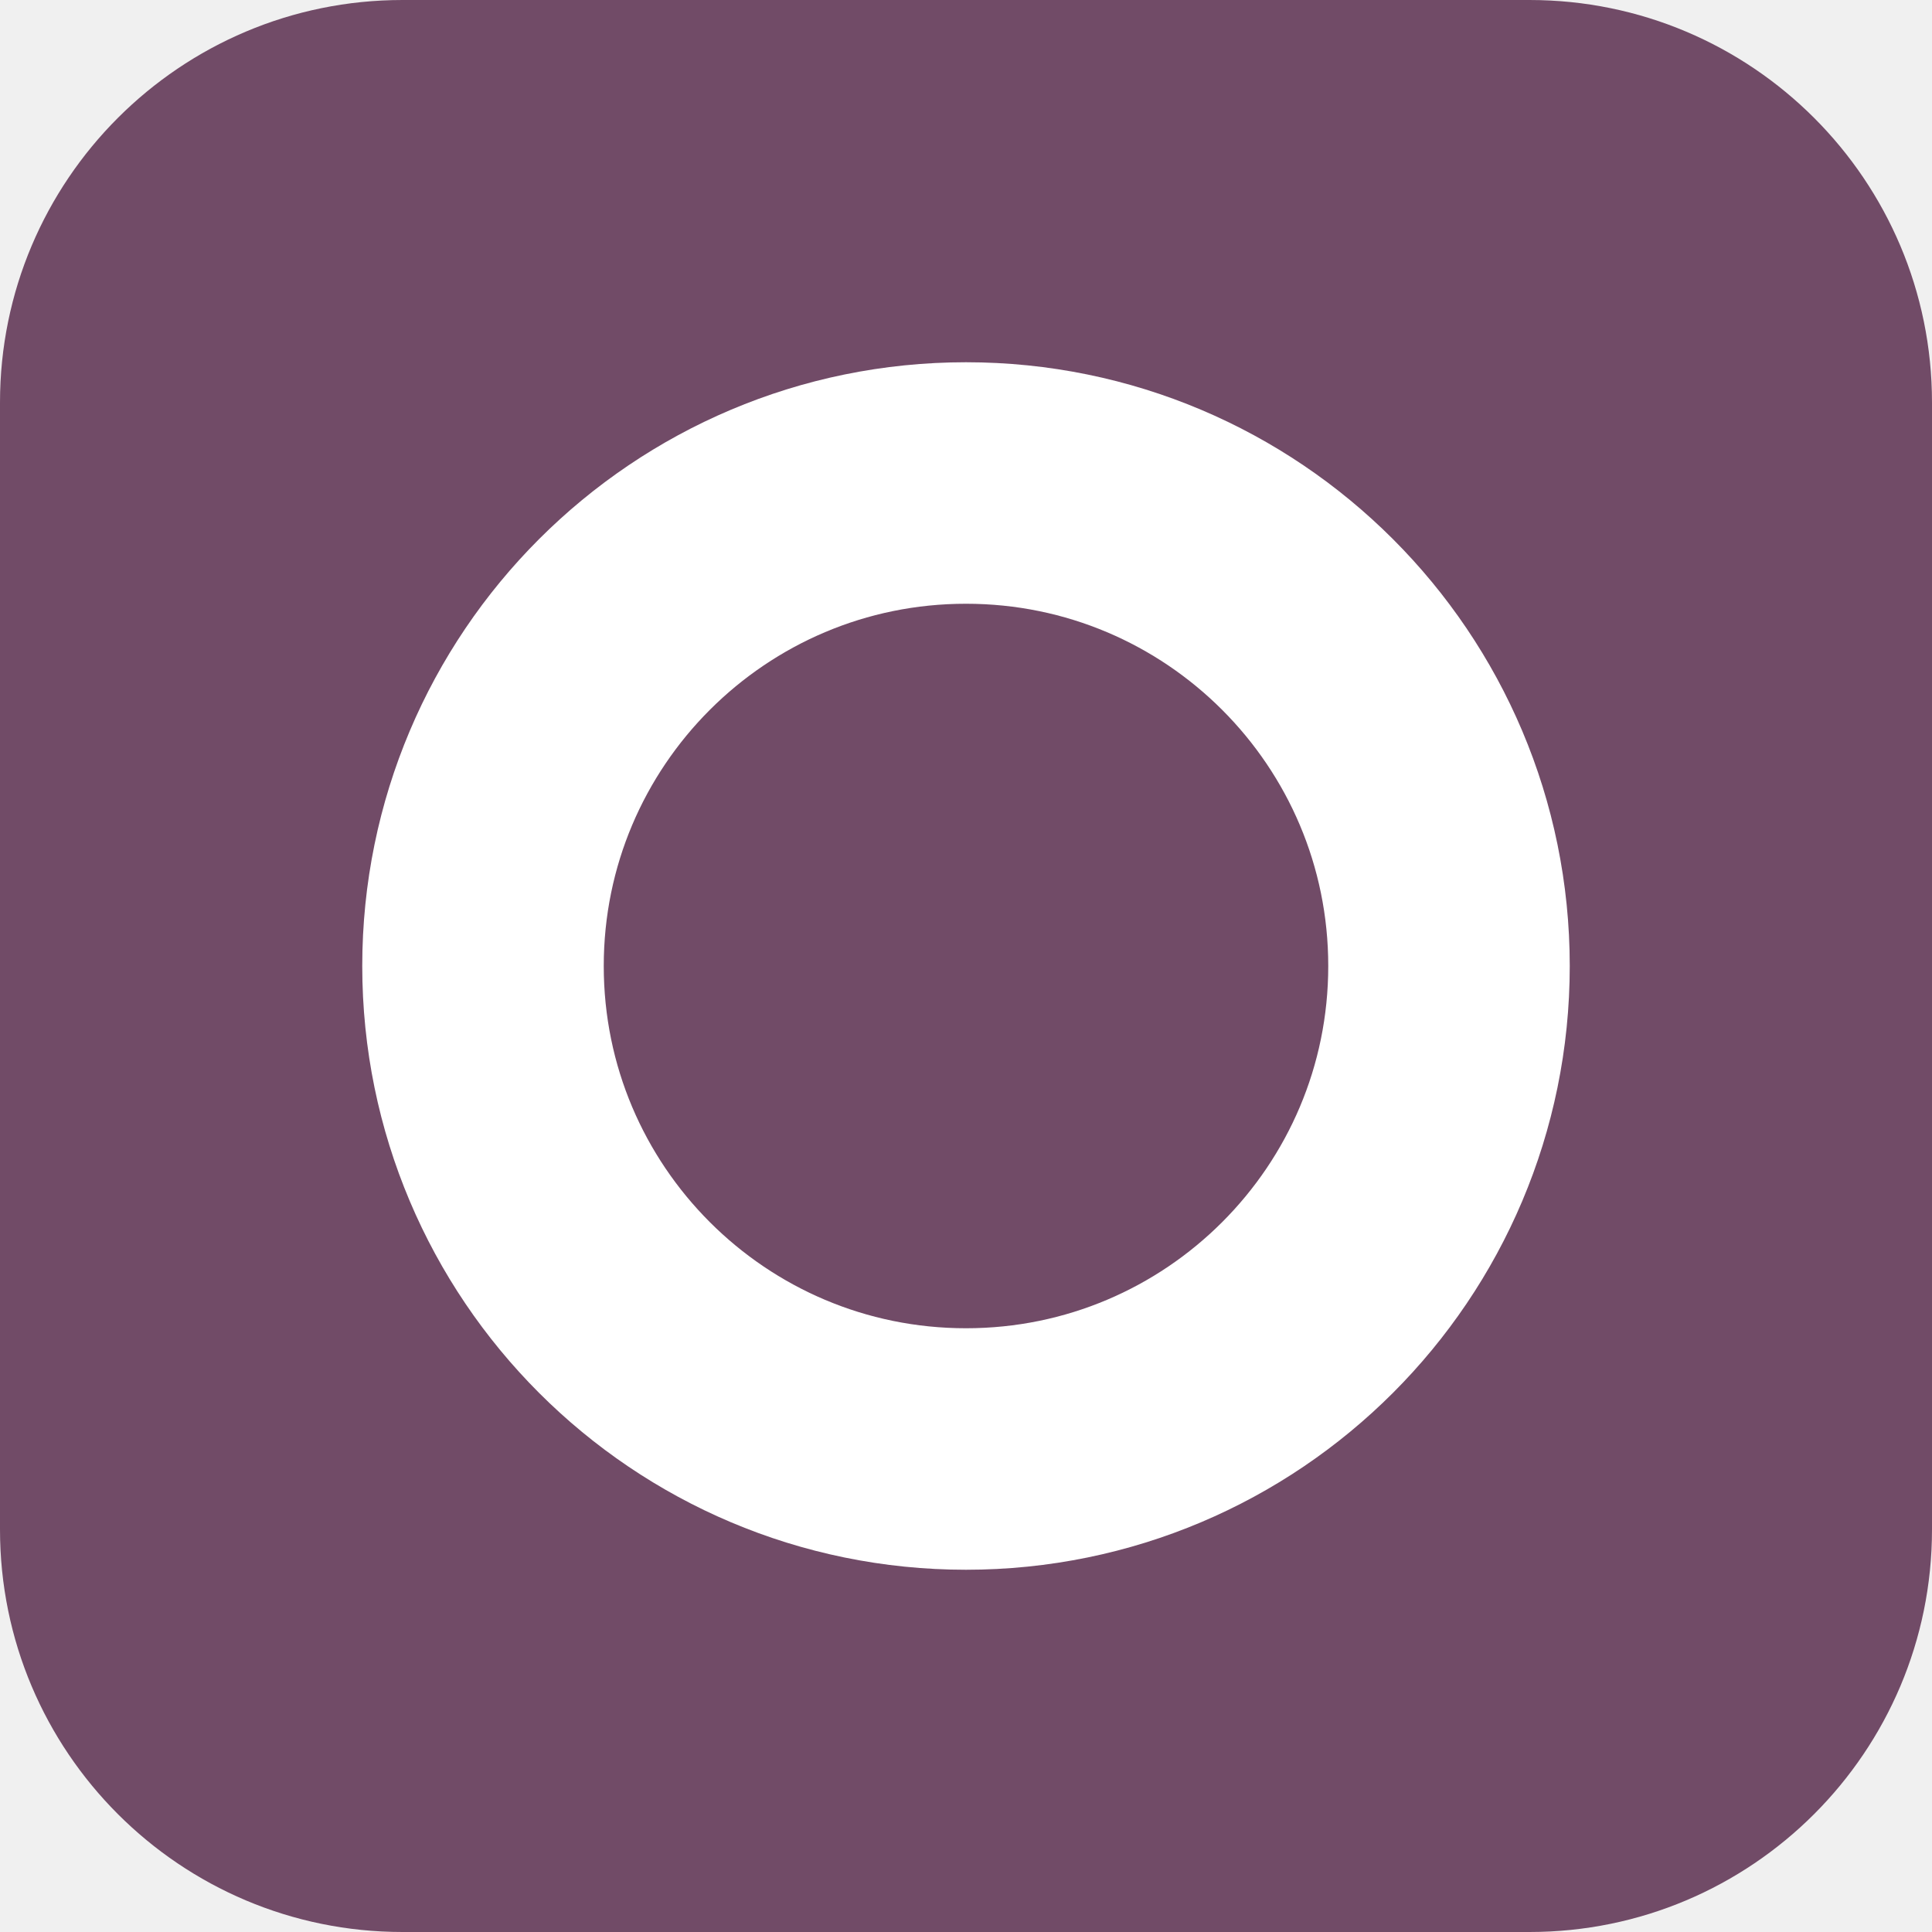
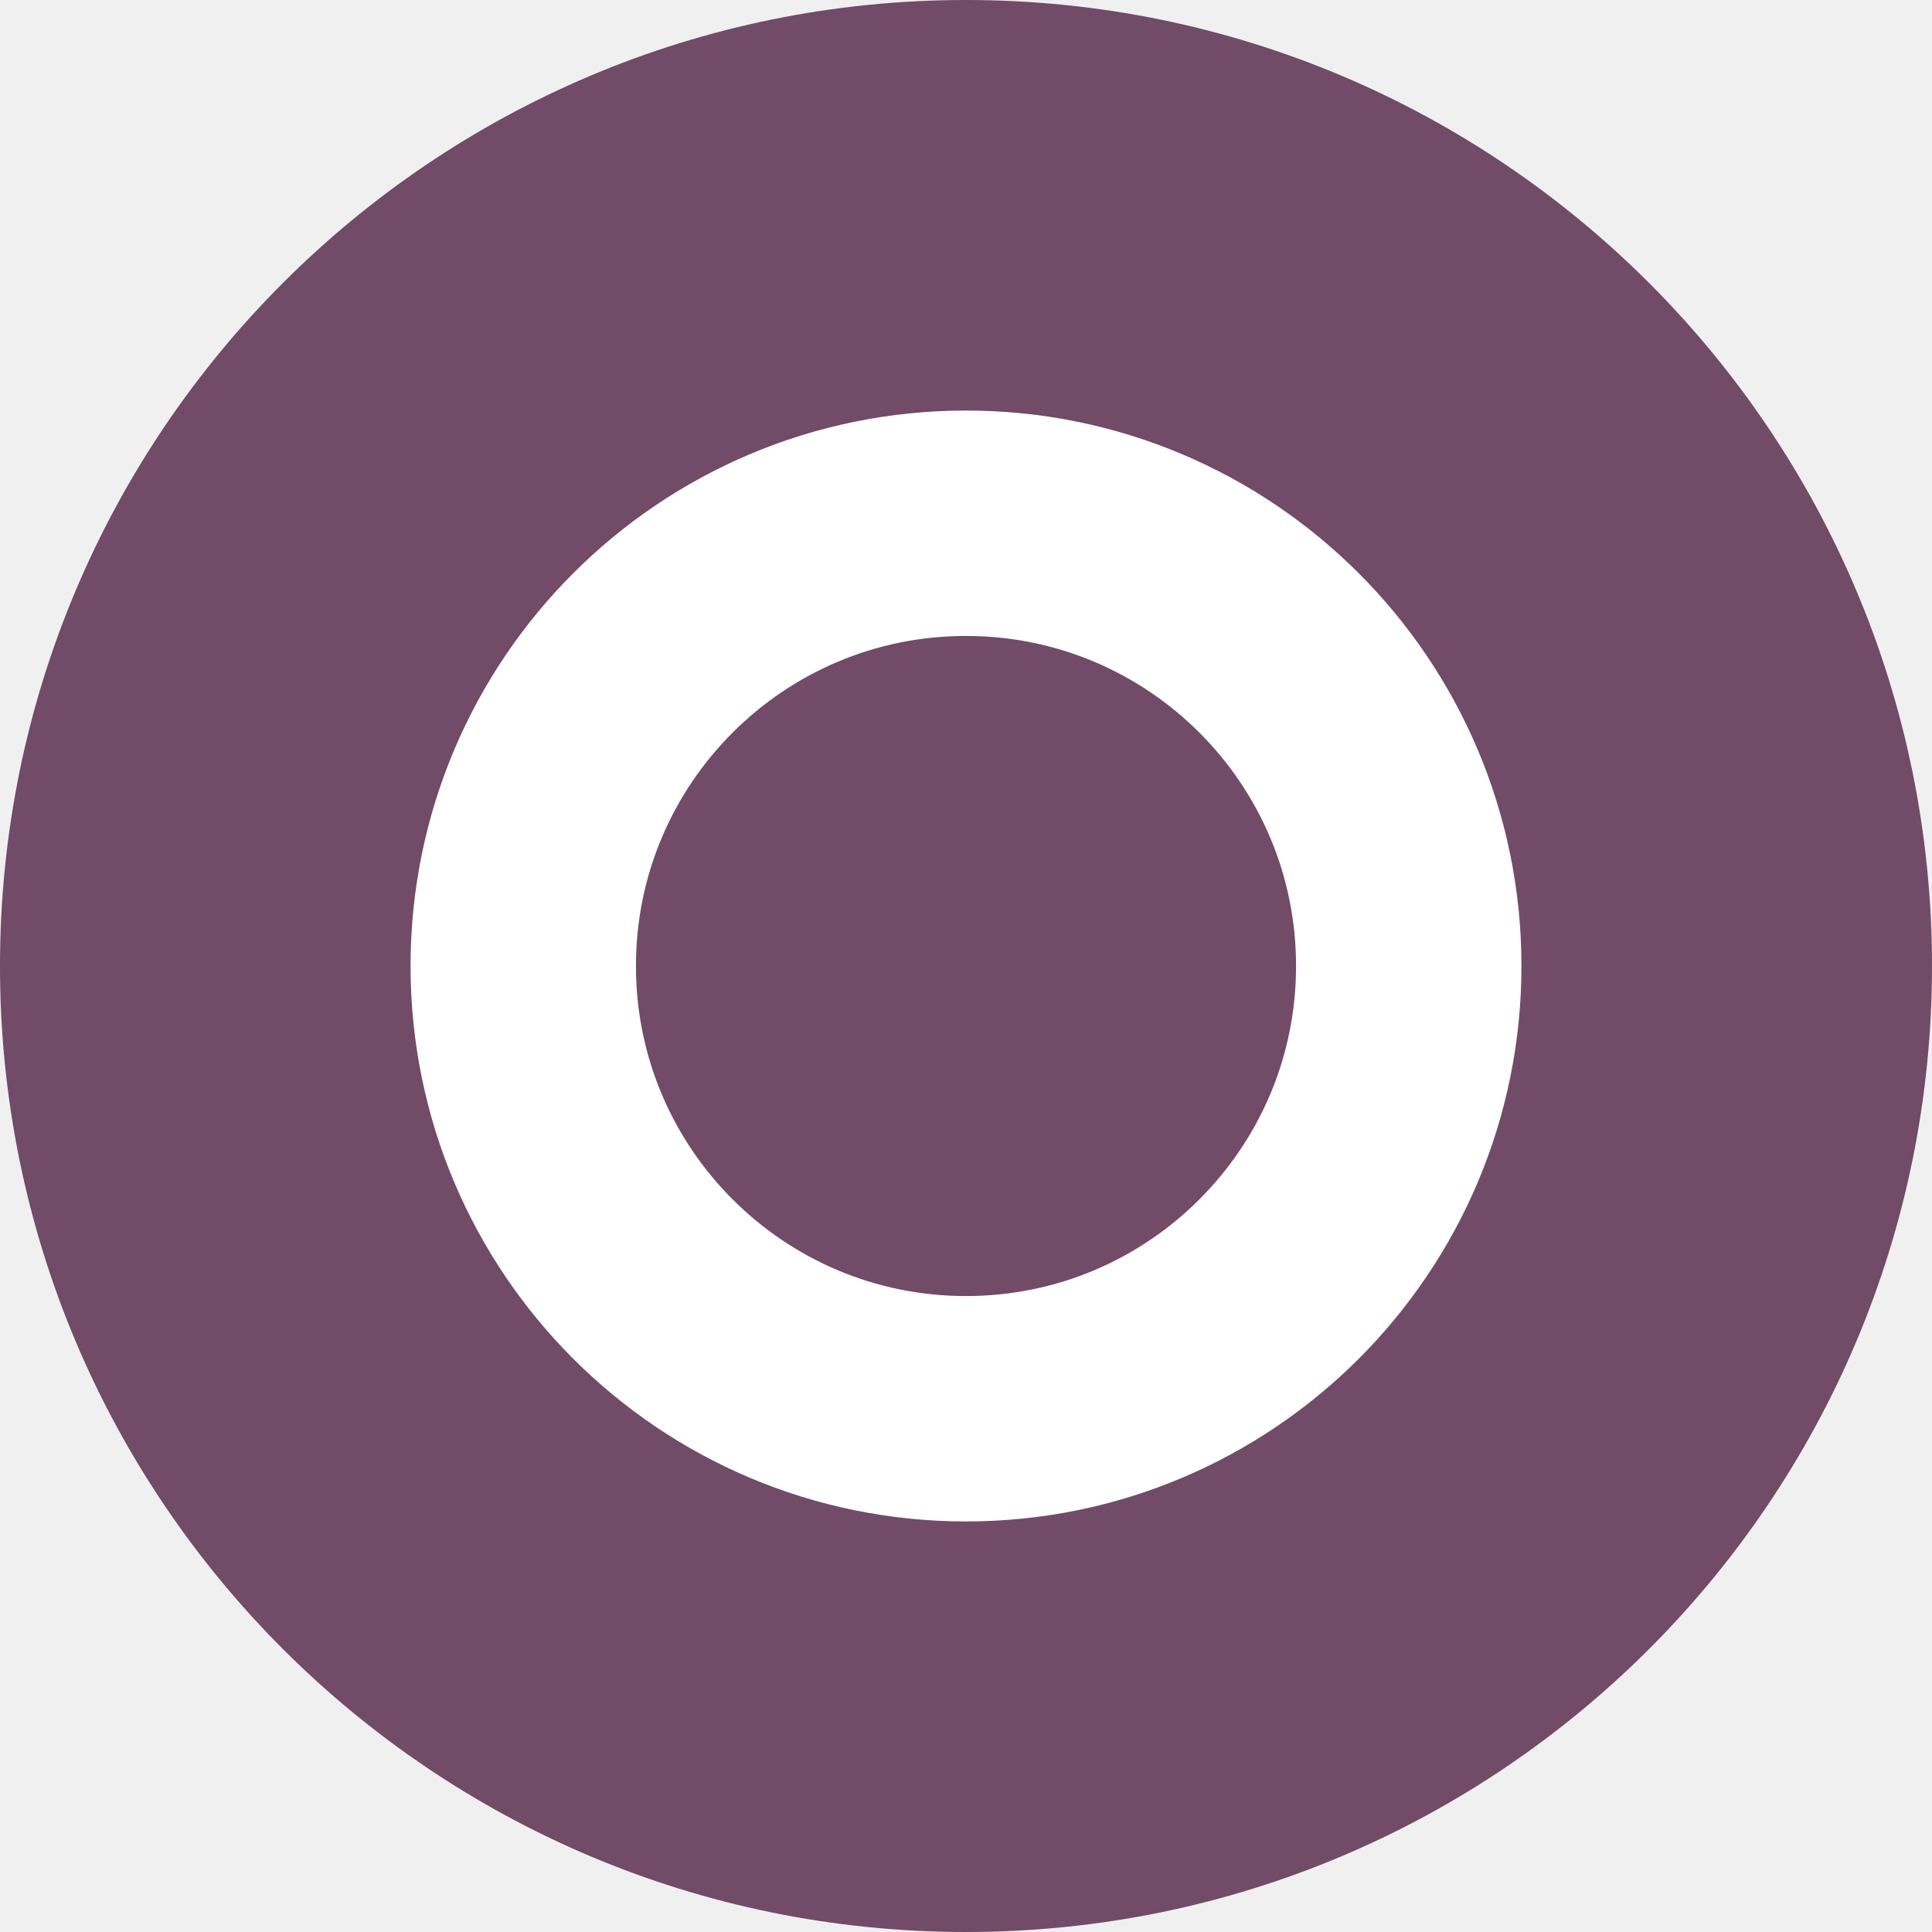
<svg xmlns="http://www.w3.org/2000/svg" viewBox="0 0 24 24">
-   <rect width="24" height="24" rx="5" fill="#714B67" />
-   <circle cx="12" cy="12" r="6" fill="none" stroke="#fff" stroke-width="3" />
+   <circle cx="12" cy="12" r="12" fill="#714B67" />
+   <circle cx="12" cy="12" r="5.5" fill="none" stroke="#fff" stroke-width="2.8" />
</svg>
